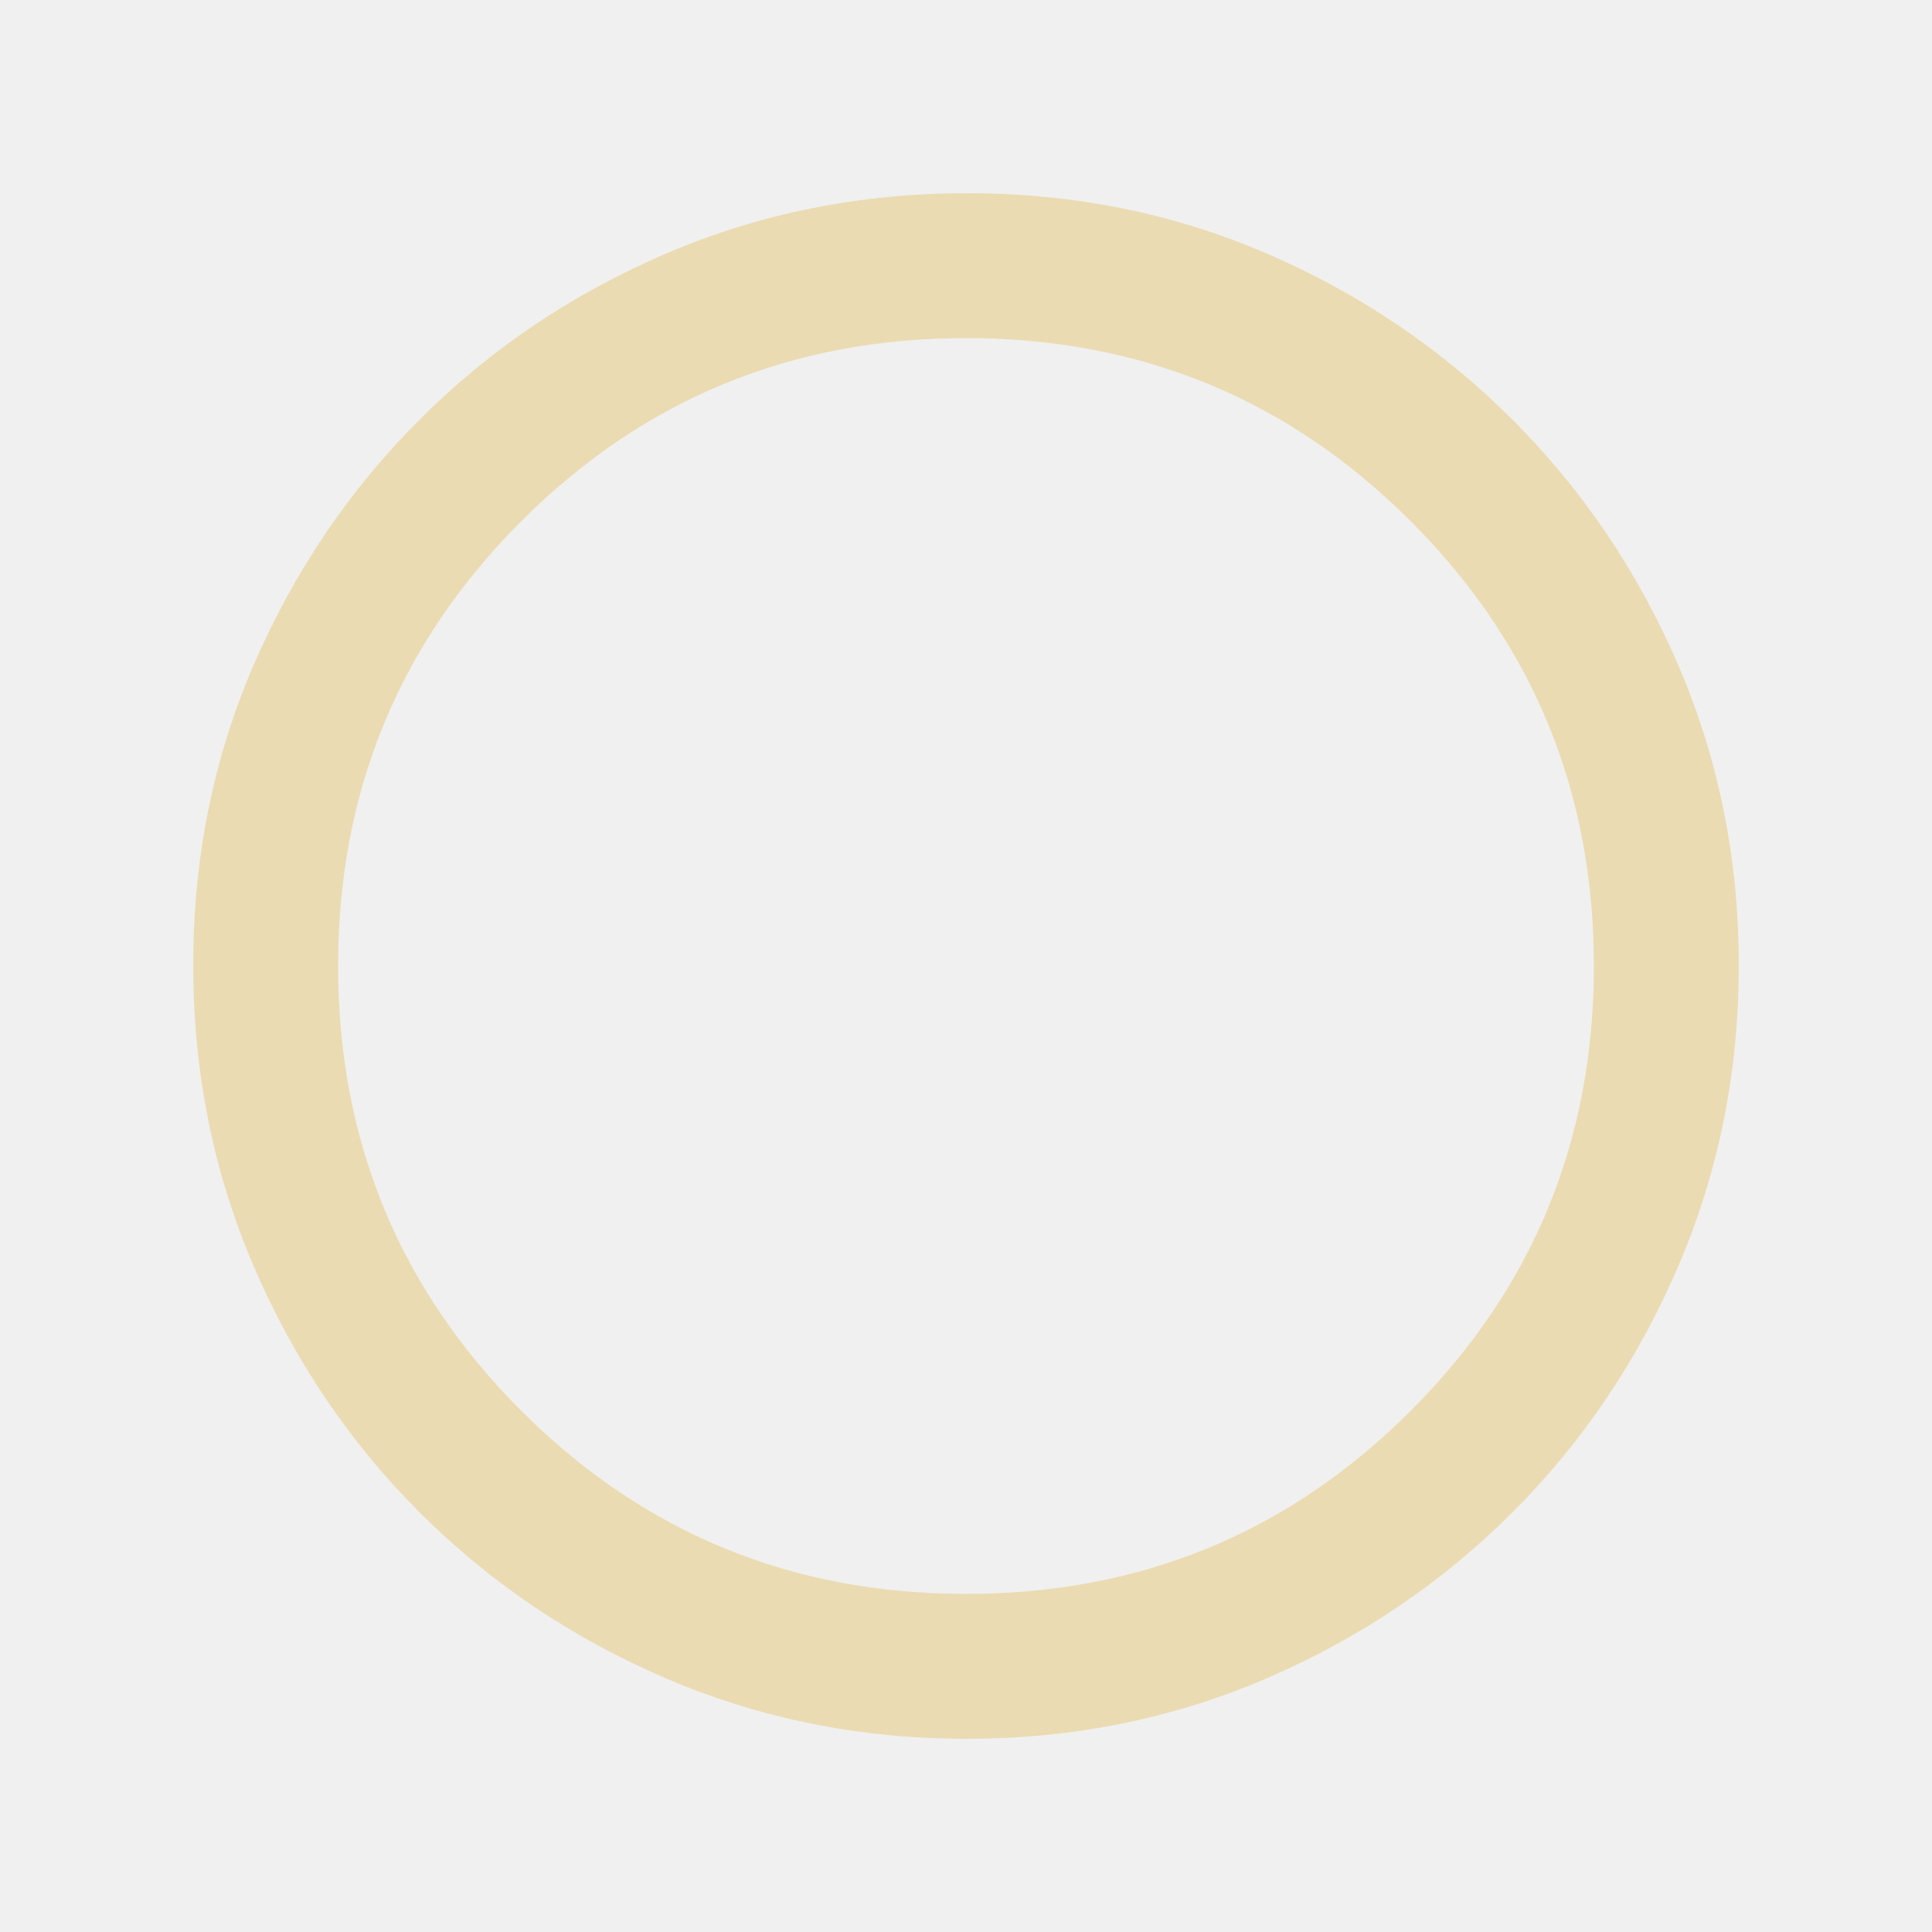
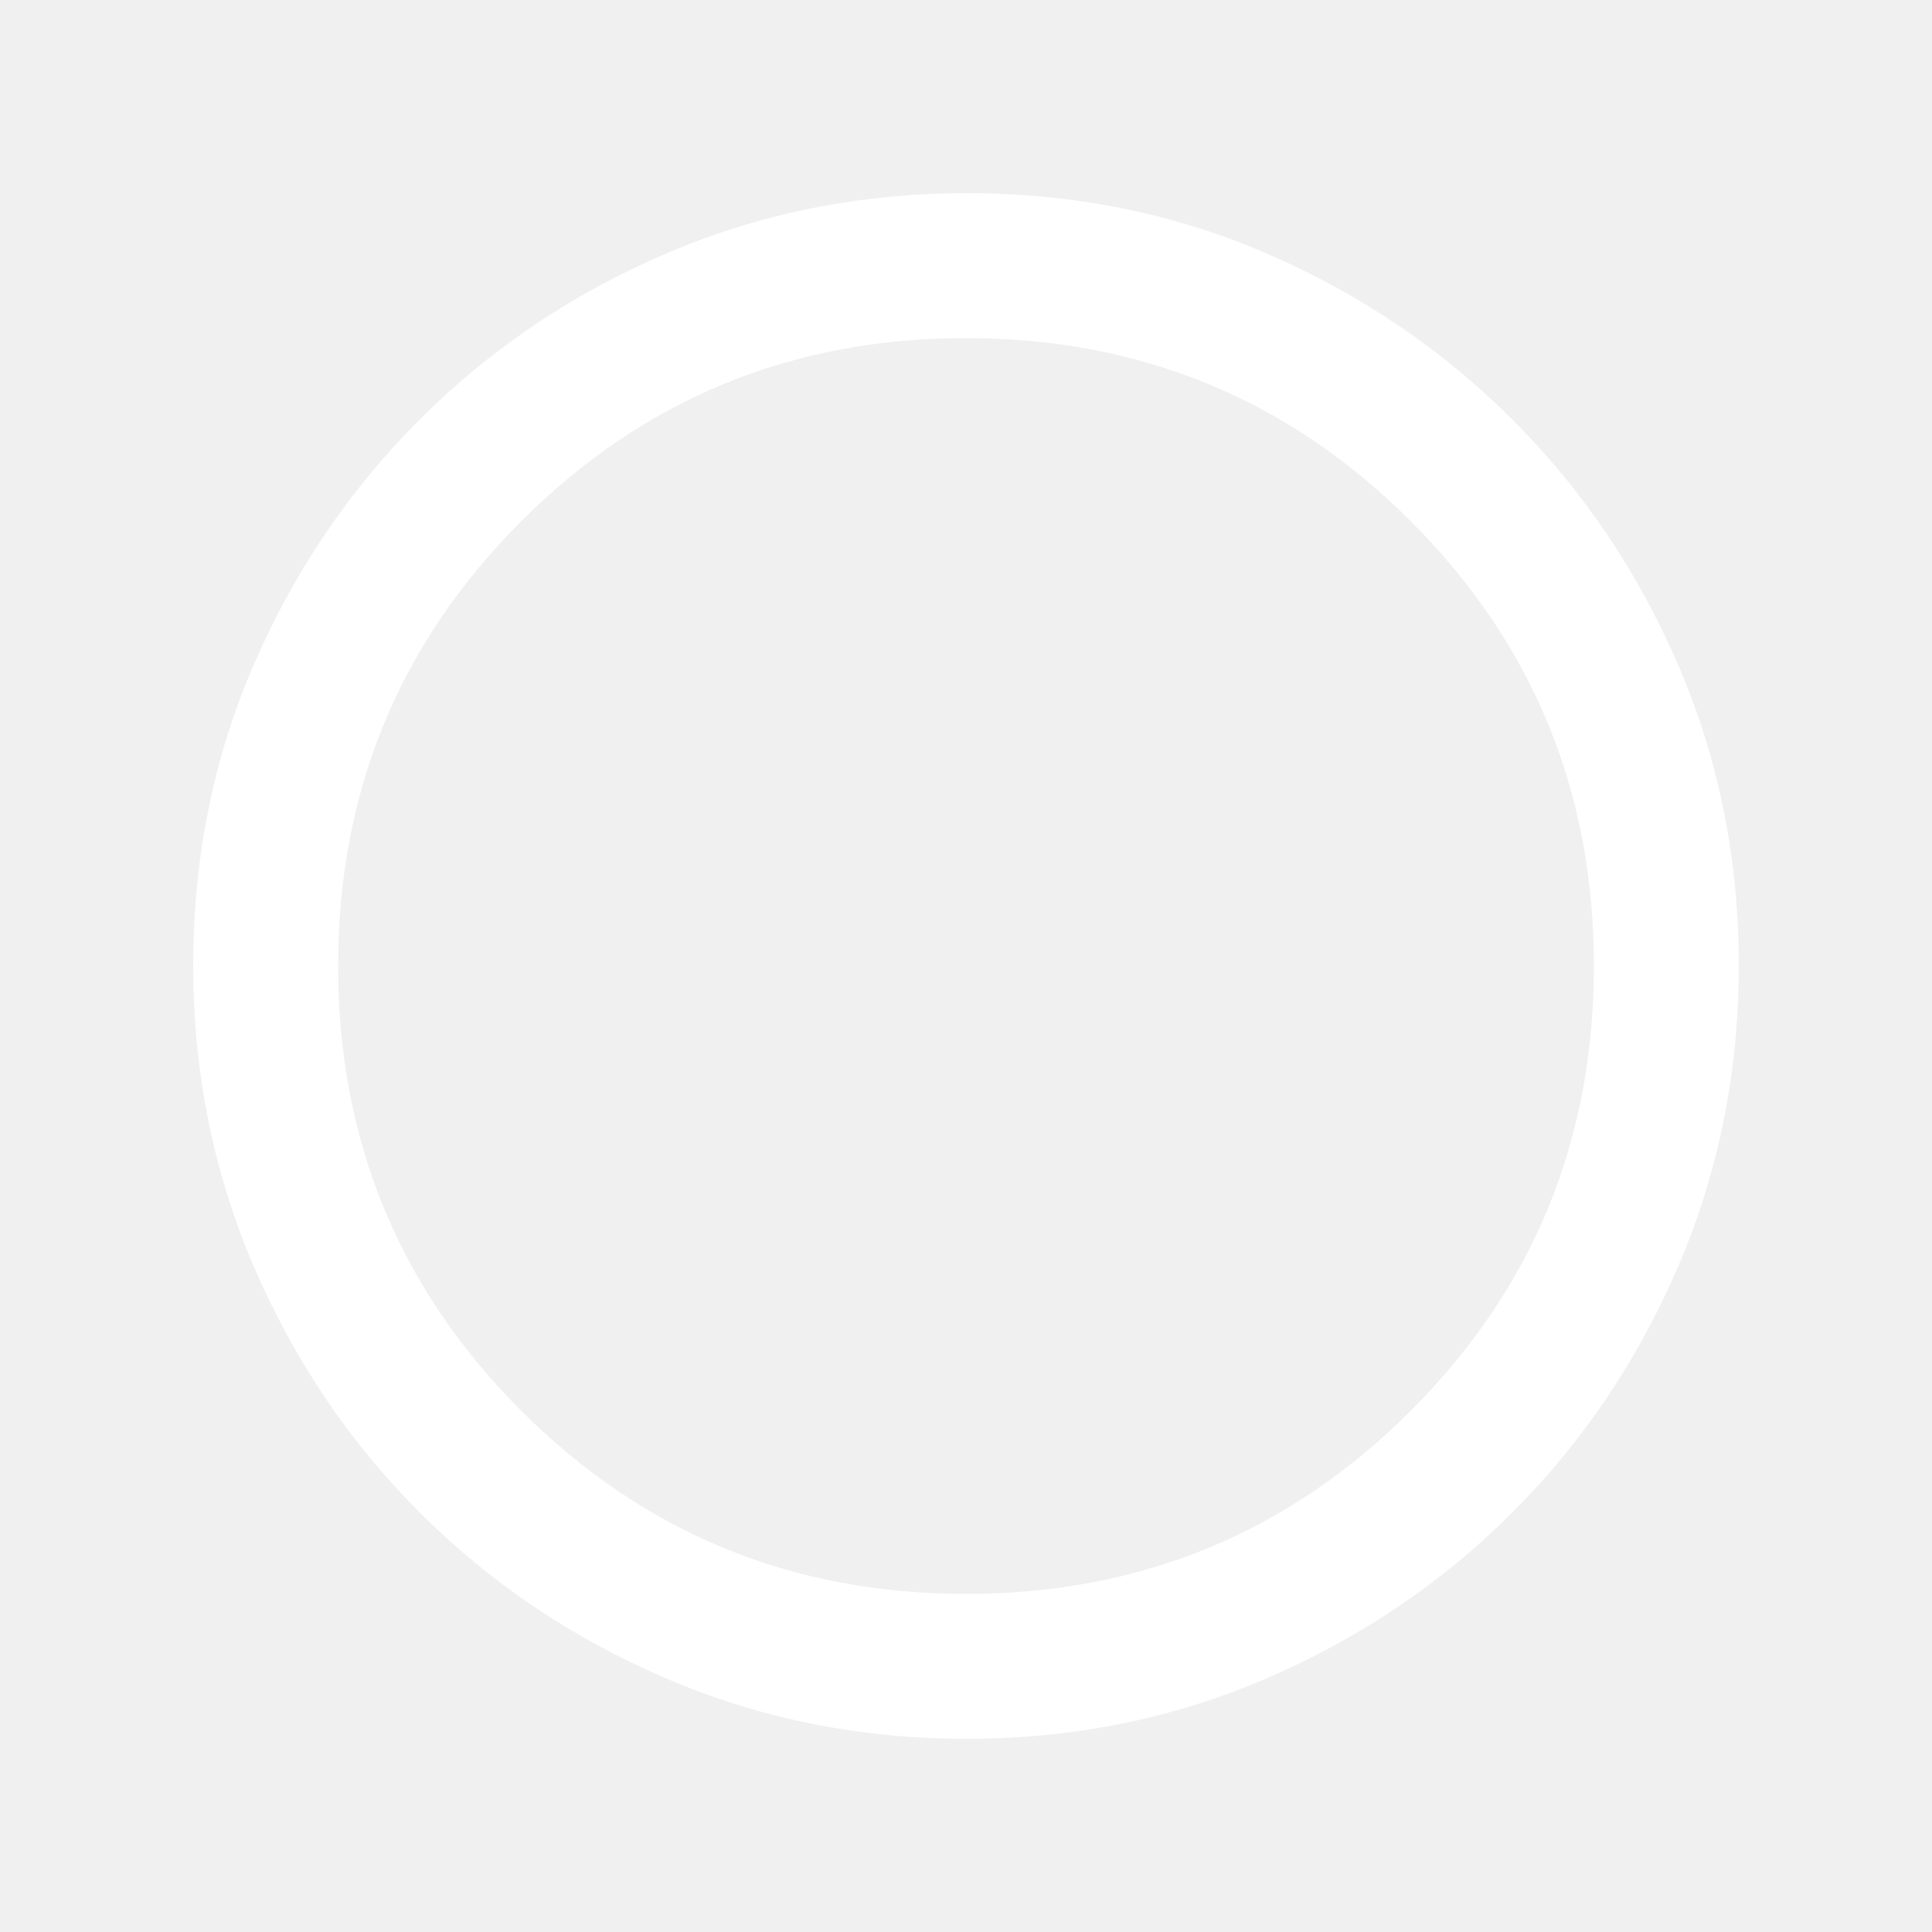
- <svg xmlns="http://www.w3.org/2000/svg" height="20px" viewBox="0 -960 960 960" width="20px" fill="#ebdbb2">
+ <svg xmlns="http://www.w3.org/2000/svg" height="20px" viewBox="0 -960 960 960" width="20px" fill="#ffffff">
  <path d="M480.28-96Q401-96 331-126t-122.5-82.5Q156-261 126-330.96t-30-149.5Q96-560 126-629.5q30-69.5 82.5-122T330.96-834q69.96-30 149.5-30t149.04 30q69.5 30 122 82.5T834-629.28q30 69.73 30 149Q864-401 834-331t-82.5 122.5Q699-156 629.28-126q-69.73 30-149 30Zm-.28-72q130 0 221-91t91-221q0-130-91-221t-221-91q-130 0-221 91t-91 221q0 130 91 221t221 91Z" />
</svg>
